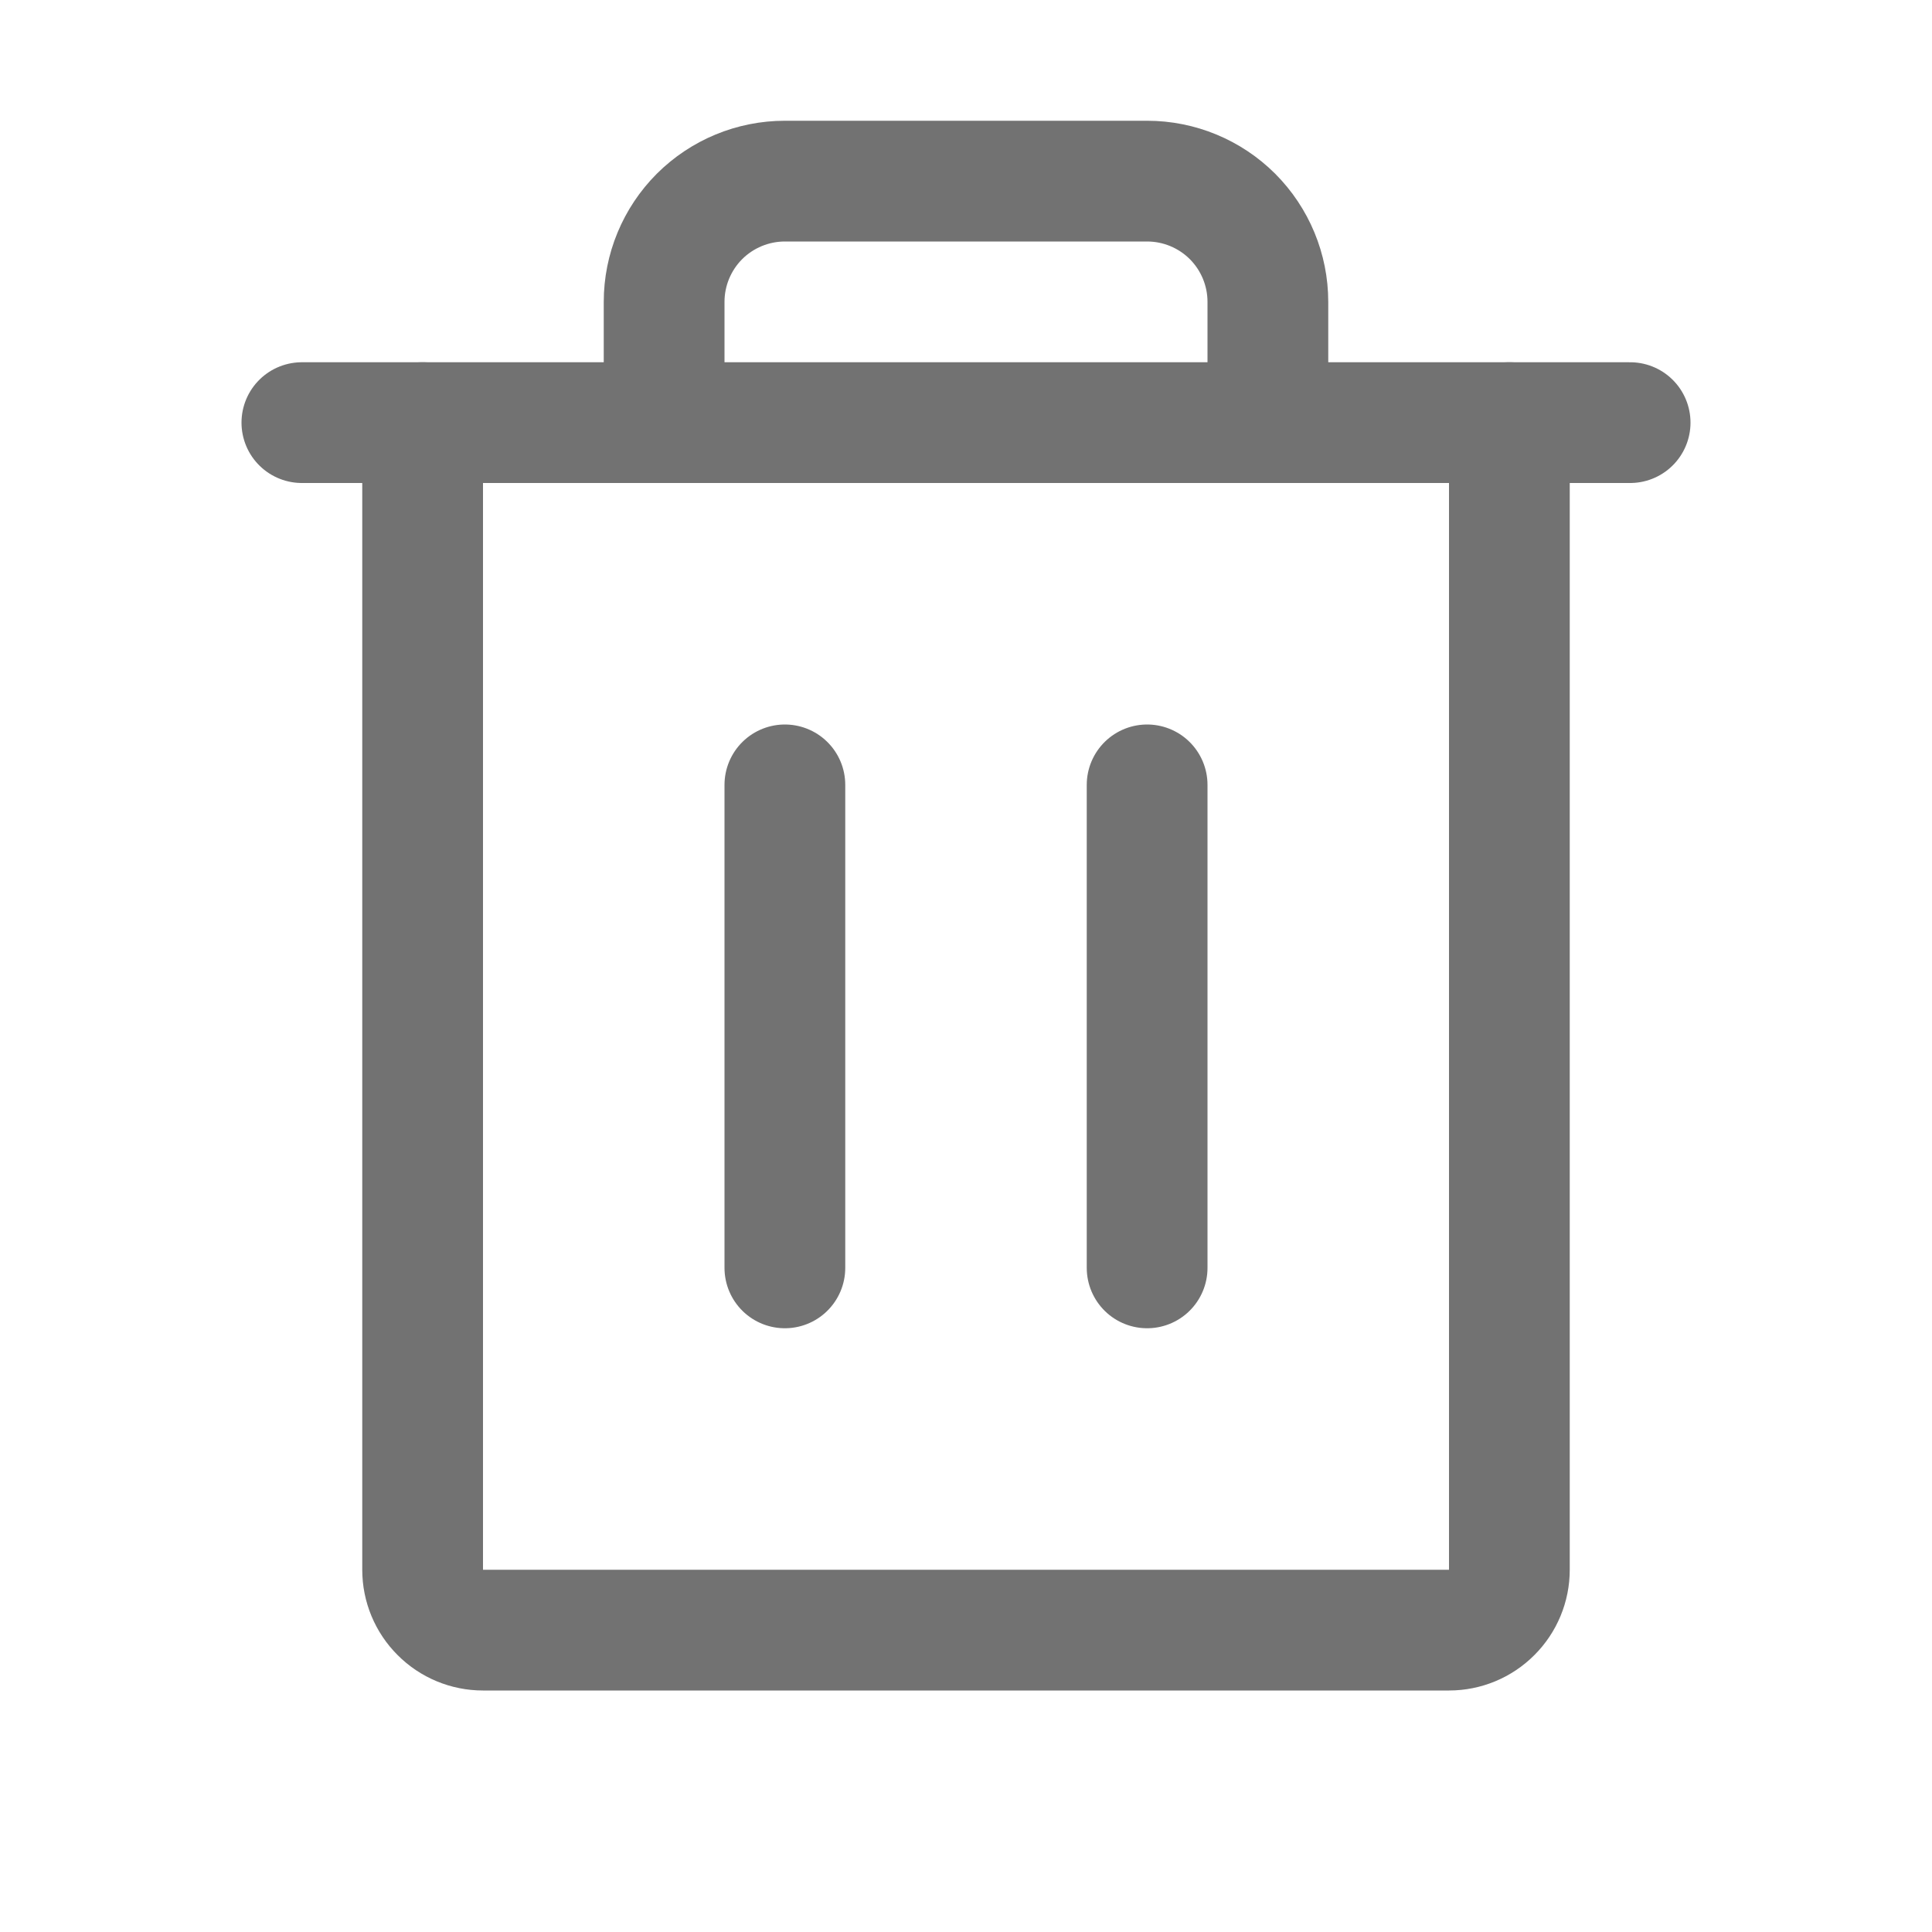
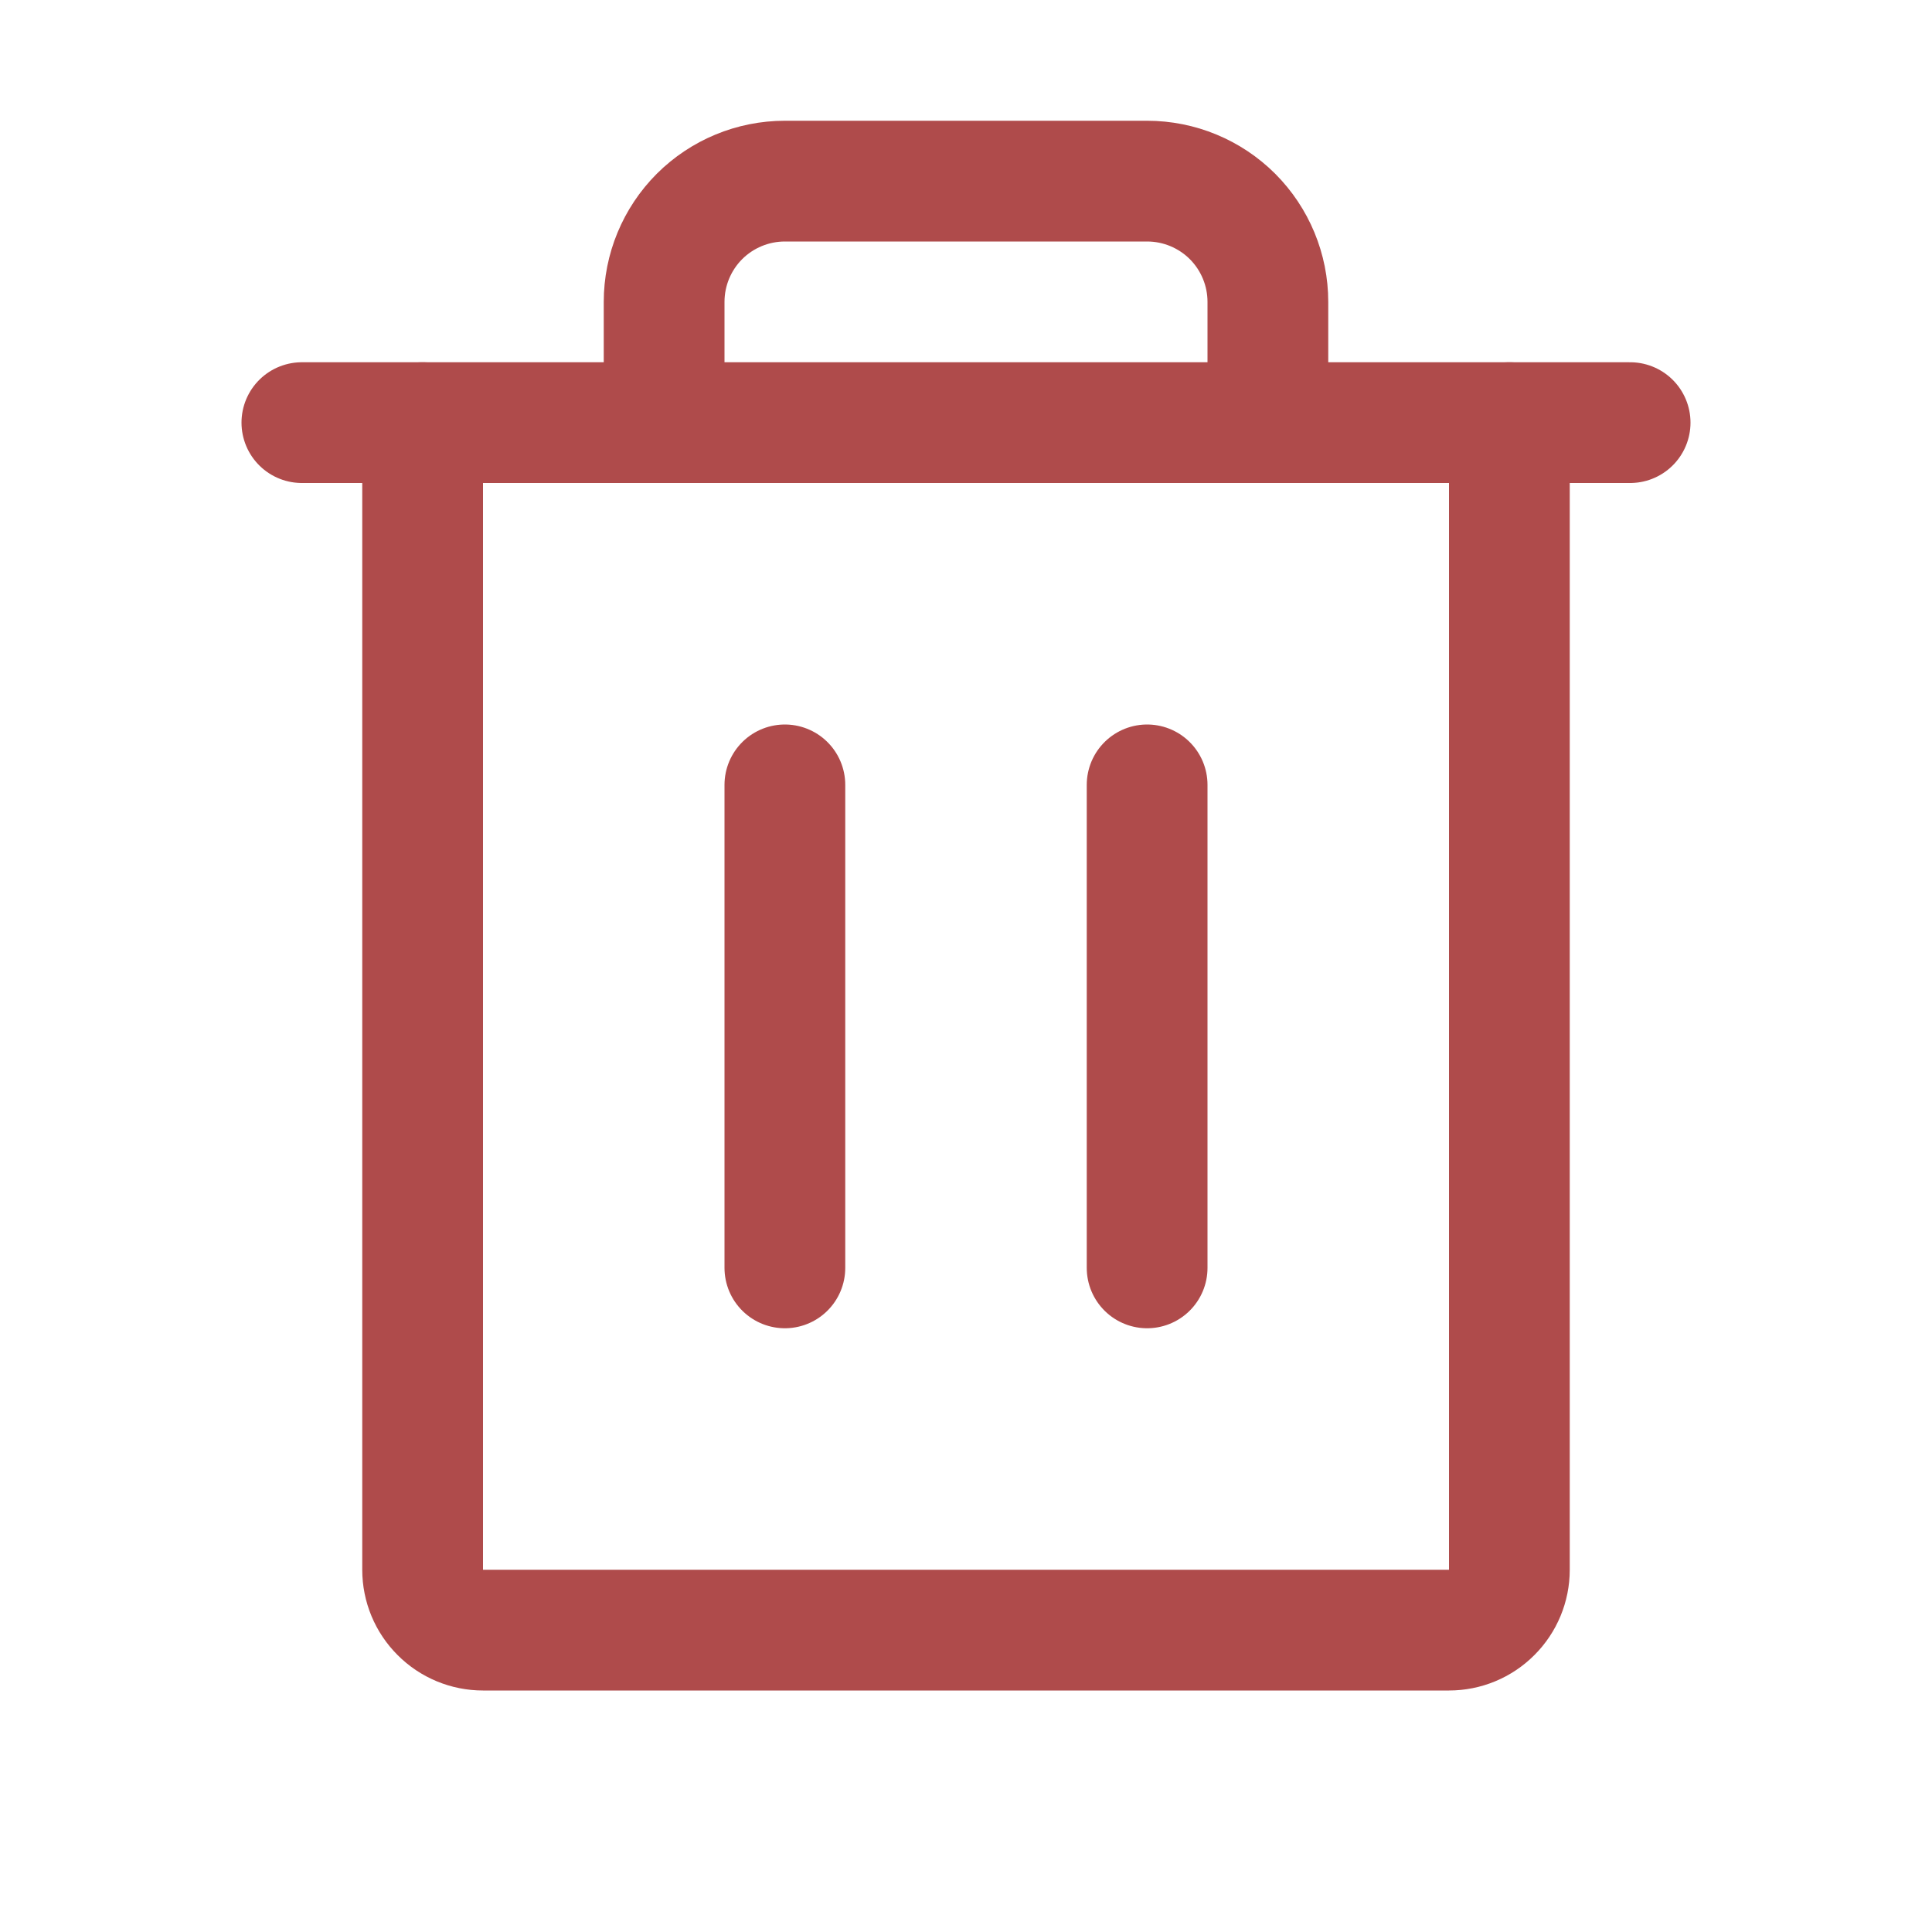
<svg xmlns="http://www.w3.org/2000/svg" width="24" height="24" viewBox="0 0 24 24" fill="none">
-   <path d="M20.25 5.25L3.75 5.25" stroke="#727272" stroke-width="1.5" stroke-linecap="round" stroke-linejoin="round" />
-   <path d="M9.75 9.75V15.75" stroke="#727272" stroke-width="1.5" stroke-linecap="round" stroke-linejoin="round" />
-   <path d="M14.25 9.75V15.75" stroke="#727272" stroke-width="1.5" stroke-linecap="round" stroke-linejoin="round" />
-   <path d="M18.75 5.25V19.5C18.75 19.699 18.671 19.89 18.53 20.03C18.39 20.171 18.199 20.25 18 20.25H6C5.801 20.25 5.61 20.171 5.47 20.03C5.329 19.89 5.25 19.699 5.25 19.5V5.25" stroke="#727272" stroke-width="1.5" stroke-linecap="round" stroke-linejoin="round" />
-   <path d="M15.75 5.25V3.75C15.75 3.352 15.592 2.971 15.311 2.689C15.029 2.408 14.648 2.25 14.25 2.25H9.75C9.352 2.25 8.971 2.408 8.689 2.689C8.408 2.971 8.25 3.352 8.25 3.75V5.25" stroke="#727272" stroke-width="1.5" stroke-linecap="round" stroke-linejoin="round" />
+   <path d="M20.25 5.25L3.75 5.25" stroke="#AF4B4B" stroke-width="1.5" stroke-linecap="round" stroke-linejoin="round" />
+   <path d="M9.75 9.75V15.75" stroke="#AF4B4B" stroke-width="1.5" stroke-linecap="round" stroke-linejoin="round" />
+   <path d="M14.25 9.75V15.75" stroke="#AF4B4B" stroke-width="1.5" stroke-linecap="round" stroke-linejoin="round" />
+   <path d="M18.75 5.25V19.5C18.75 19.699 18.671 19.89 18.53 20.03C18.39 20.171 18.199 20.25 18 20.25H6C5.801 20.25 5.61 20.171 5.47 20.03C5.329 19.89 5.25 19.699 5.25 19.5V5.25" stroke="#AF4B4B" stroke-width="1.5" stroke-linecap="round" stroke-linejoin="round" />
+   <path d="M15.75 5.25V3.75C15.75 3.352 15.592 2.971 15.311 2.689C15.029 2.408 14.648 2.25 14.25 2.25H9.75C9.352 2.25 8.971 2.408 8.689 2.689C8.408 2.971 8.25 3.352 8.25 3.75V5.25" stroke="#AF4B4B" stroke-width="1.5" stroke-linecap="round" stroke-linejoin="round" />
</svg>
